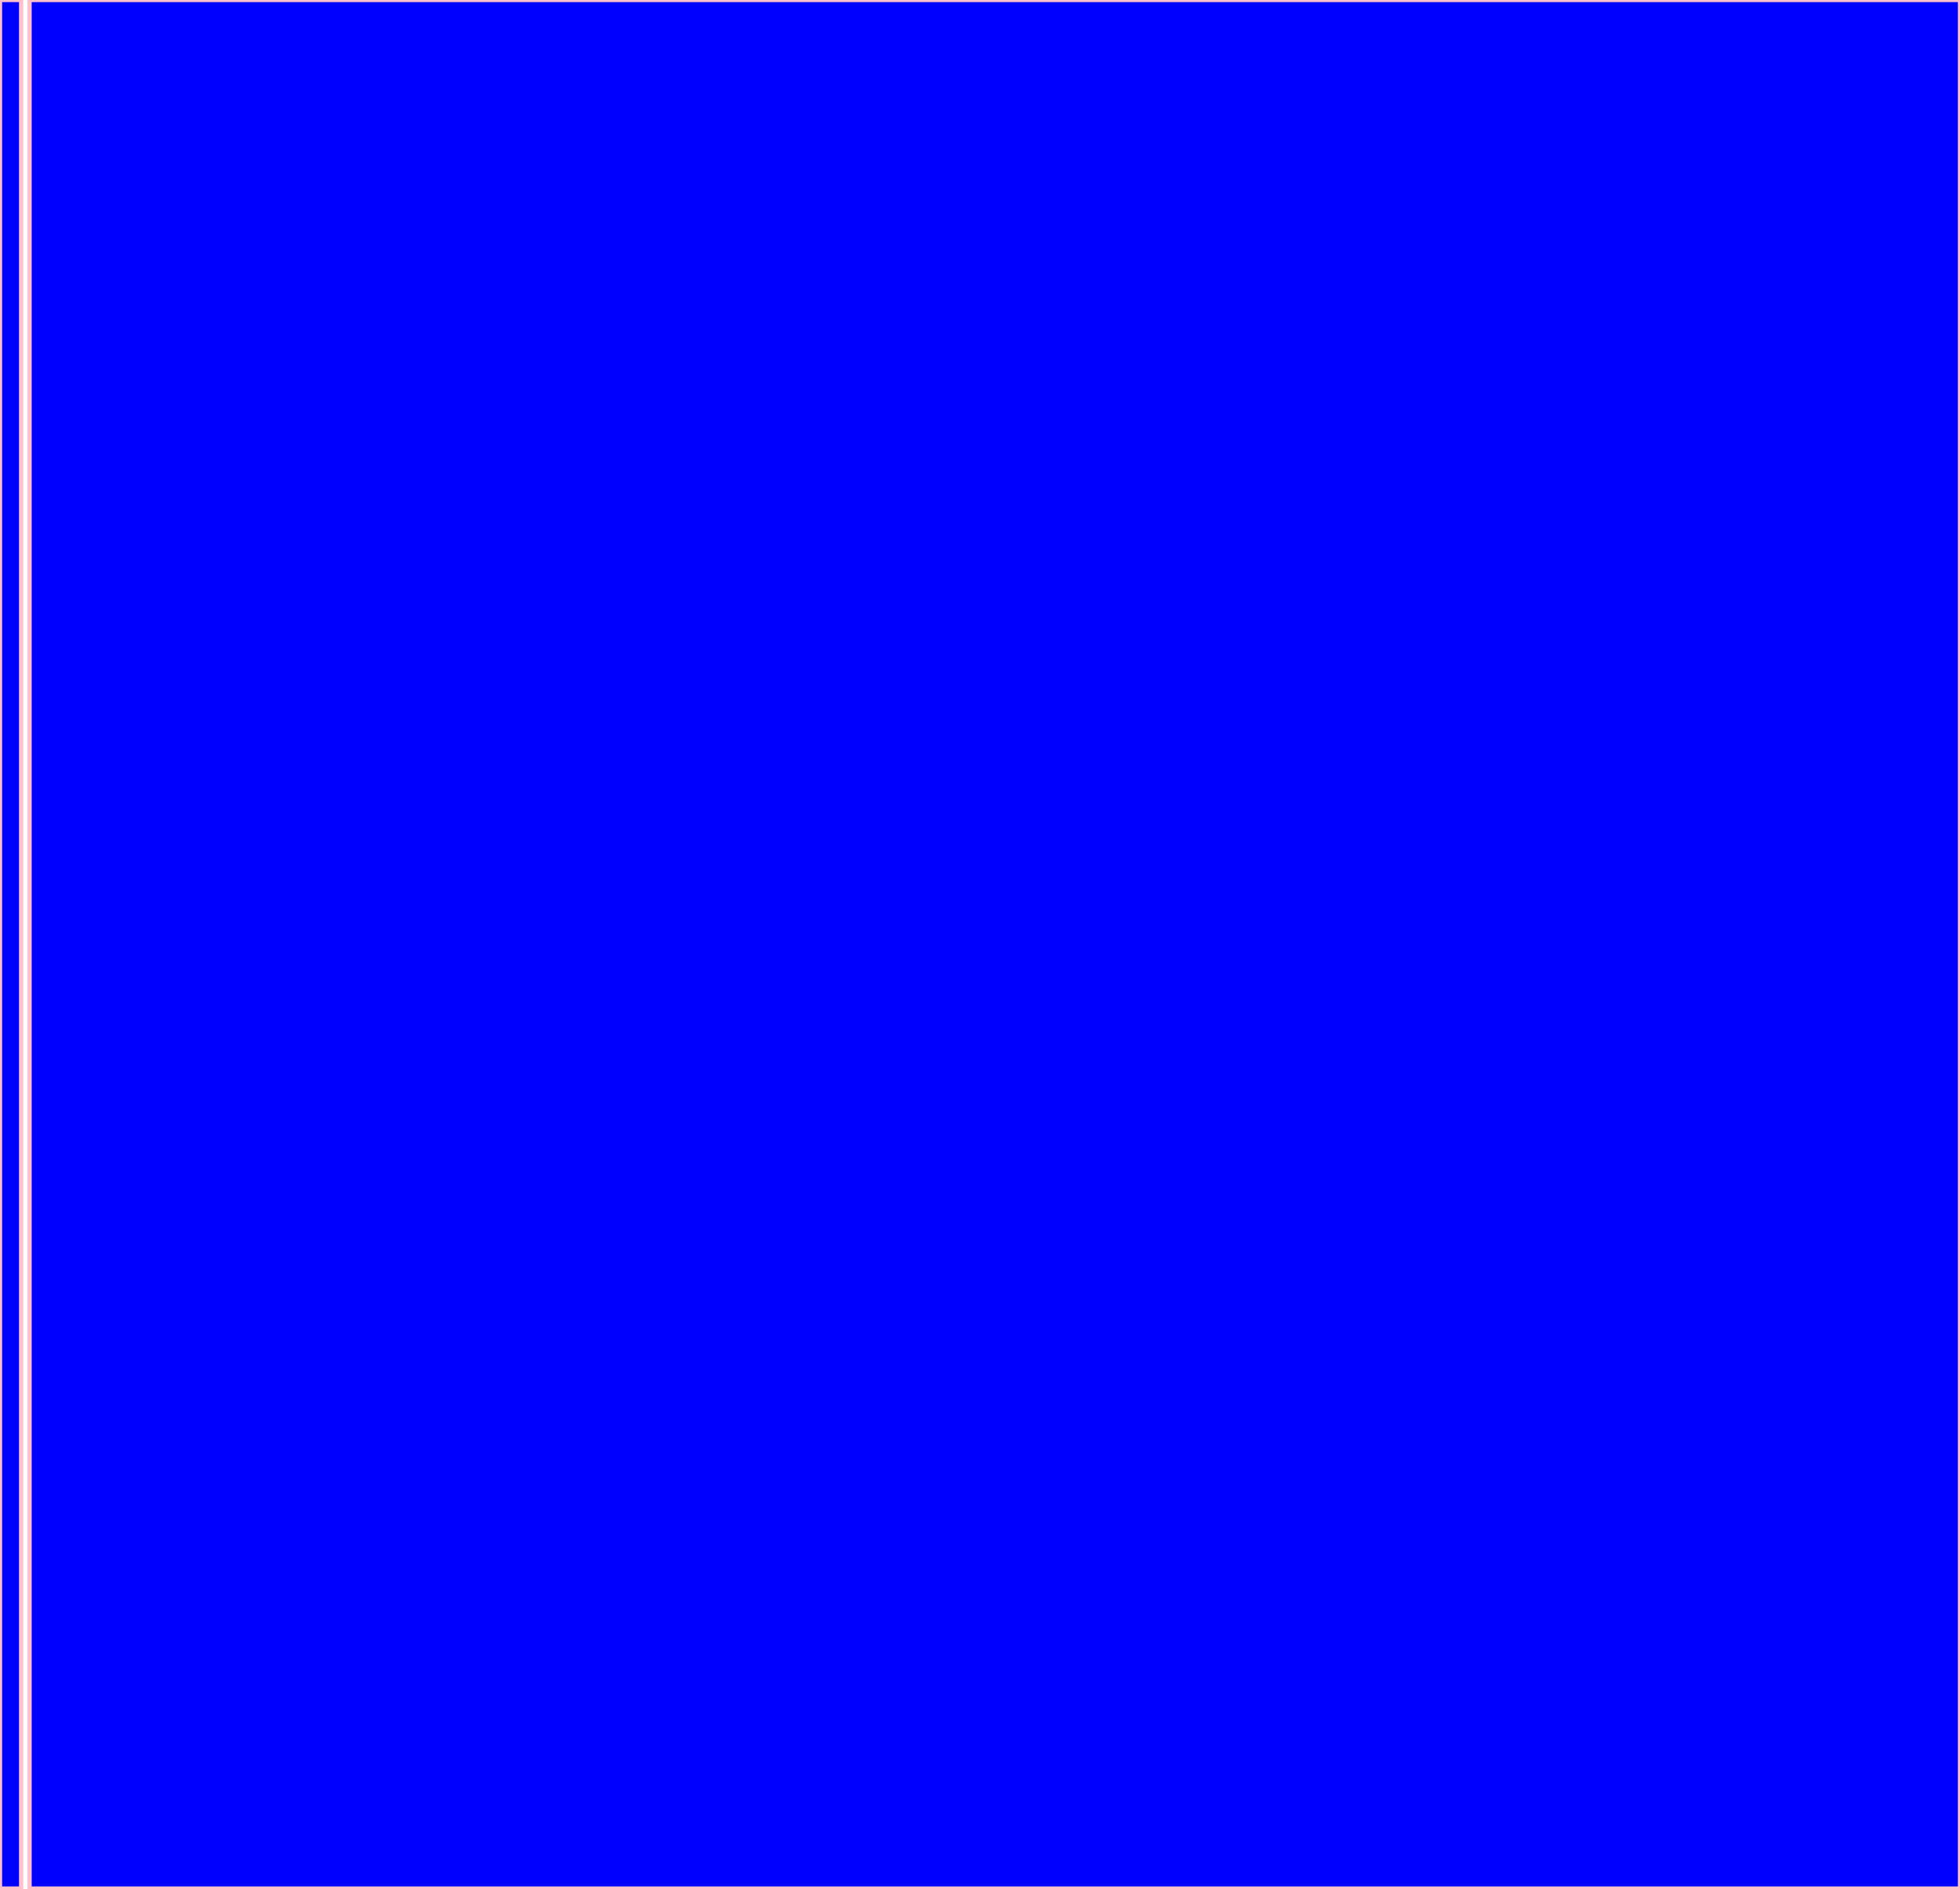
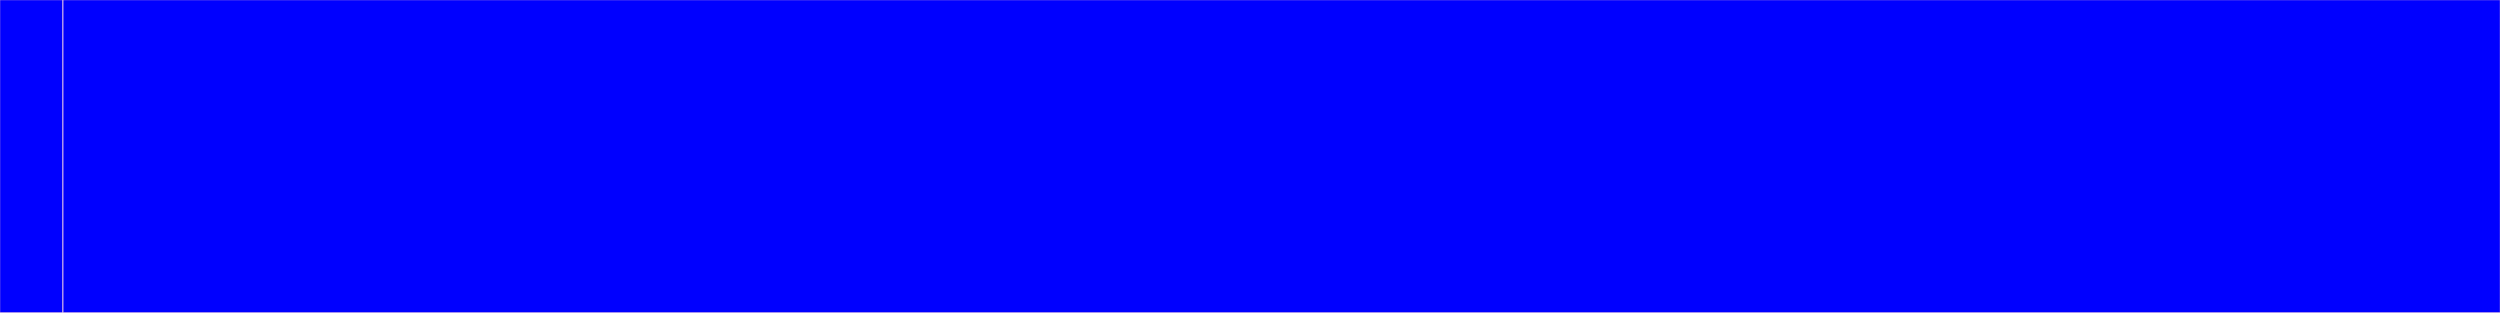
- <svg xmlns="http://www.w3.org/2000/svg" width="464" height="447">
-   <rect x="0" y="0" width="5" height="447" style="fill:blue; stroke:pink; stroke - width:1; fill - opacity:0.1; stroke - opacity:0.9" />
-   <rect x="7" y="0" width="457" height="447" style="fill:blue; stroke:pink; stroke - width:1; fill - opacity:0.1; stroke - opacity:0.9" />
+ <svg xmlns="http://www.w3.org/2000/svg" width="8000" height="1000">
+   <rect x="0" y="0" width="200" height="1000" style="fill:blue; stroke:pink; stroke - width:1; fill - opacity:0.1; stroke - opacity:0.9" />
+   <rect x="202" y="0" width="7798" height="1000" style="fill:blue; stroke:pink; stroke - width:1; fill - opacity:0.1; stroke - opacity:0.9" />
</svg>
